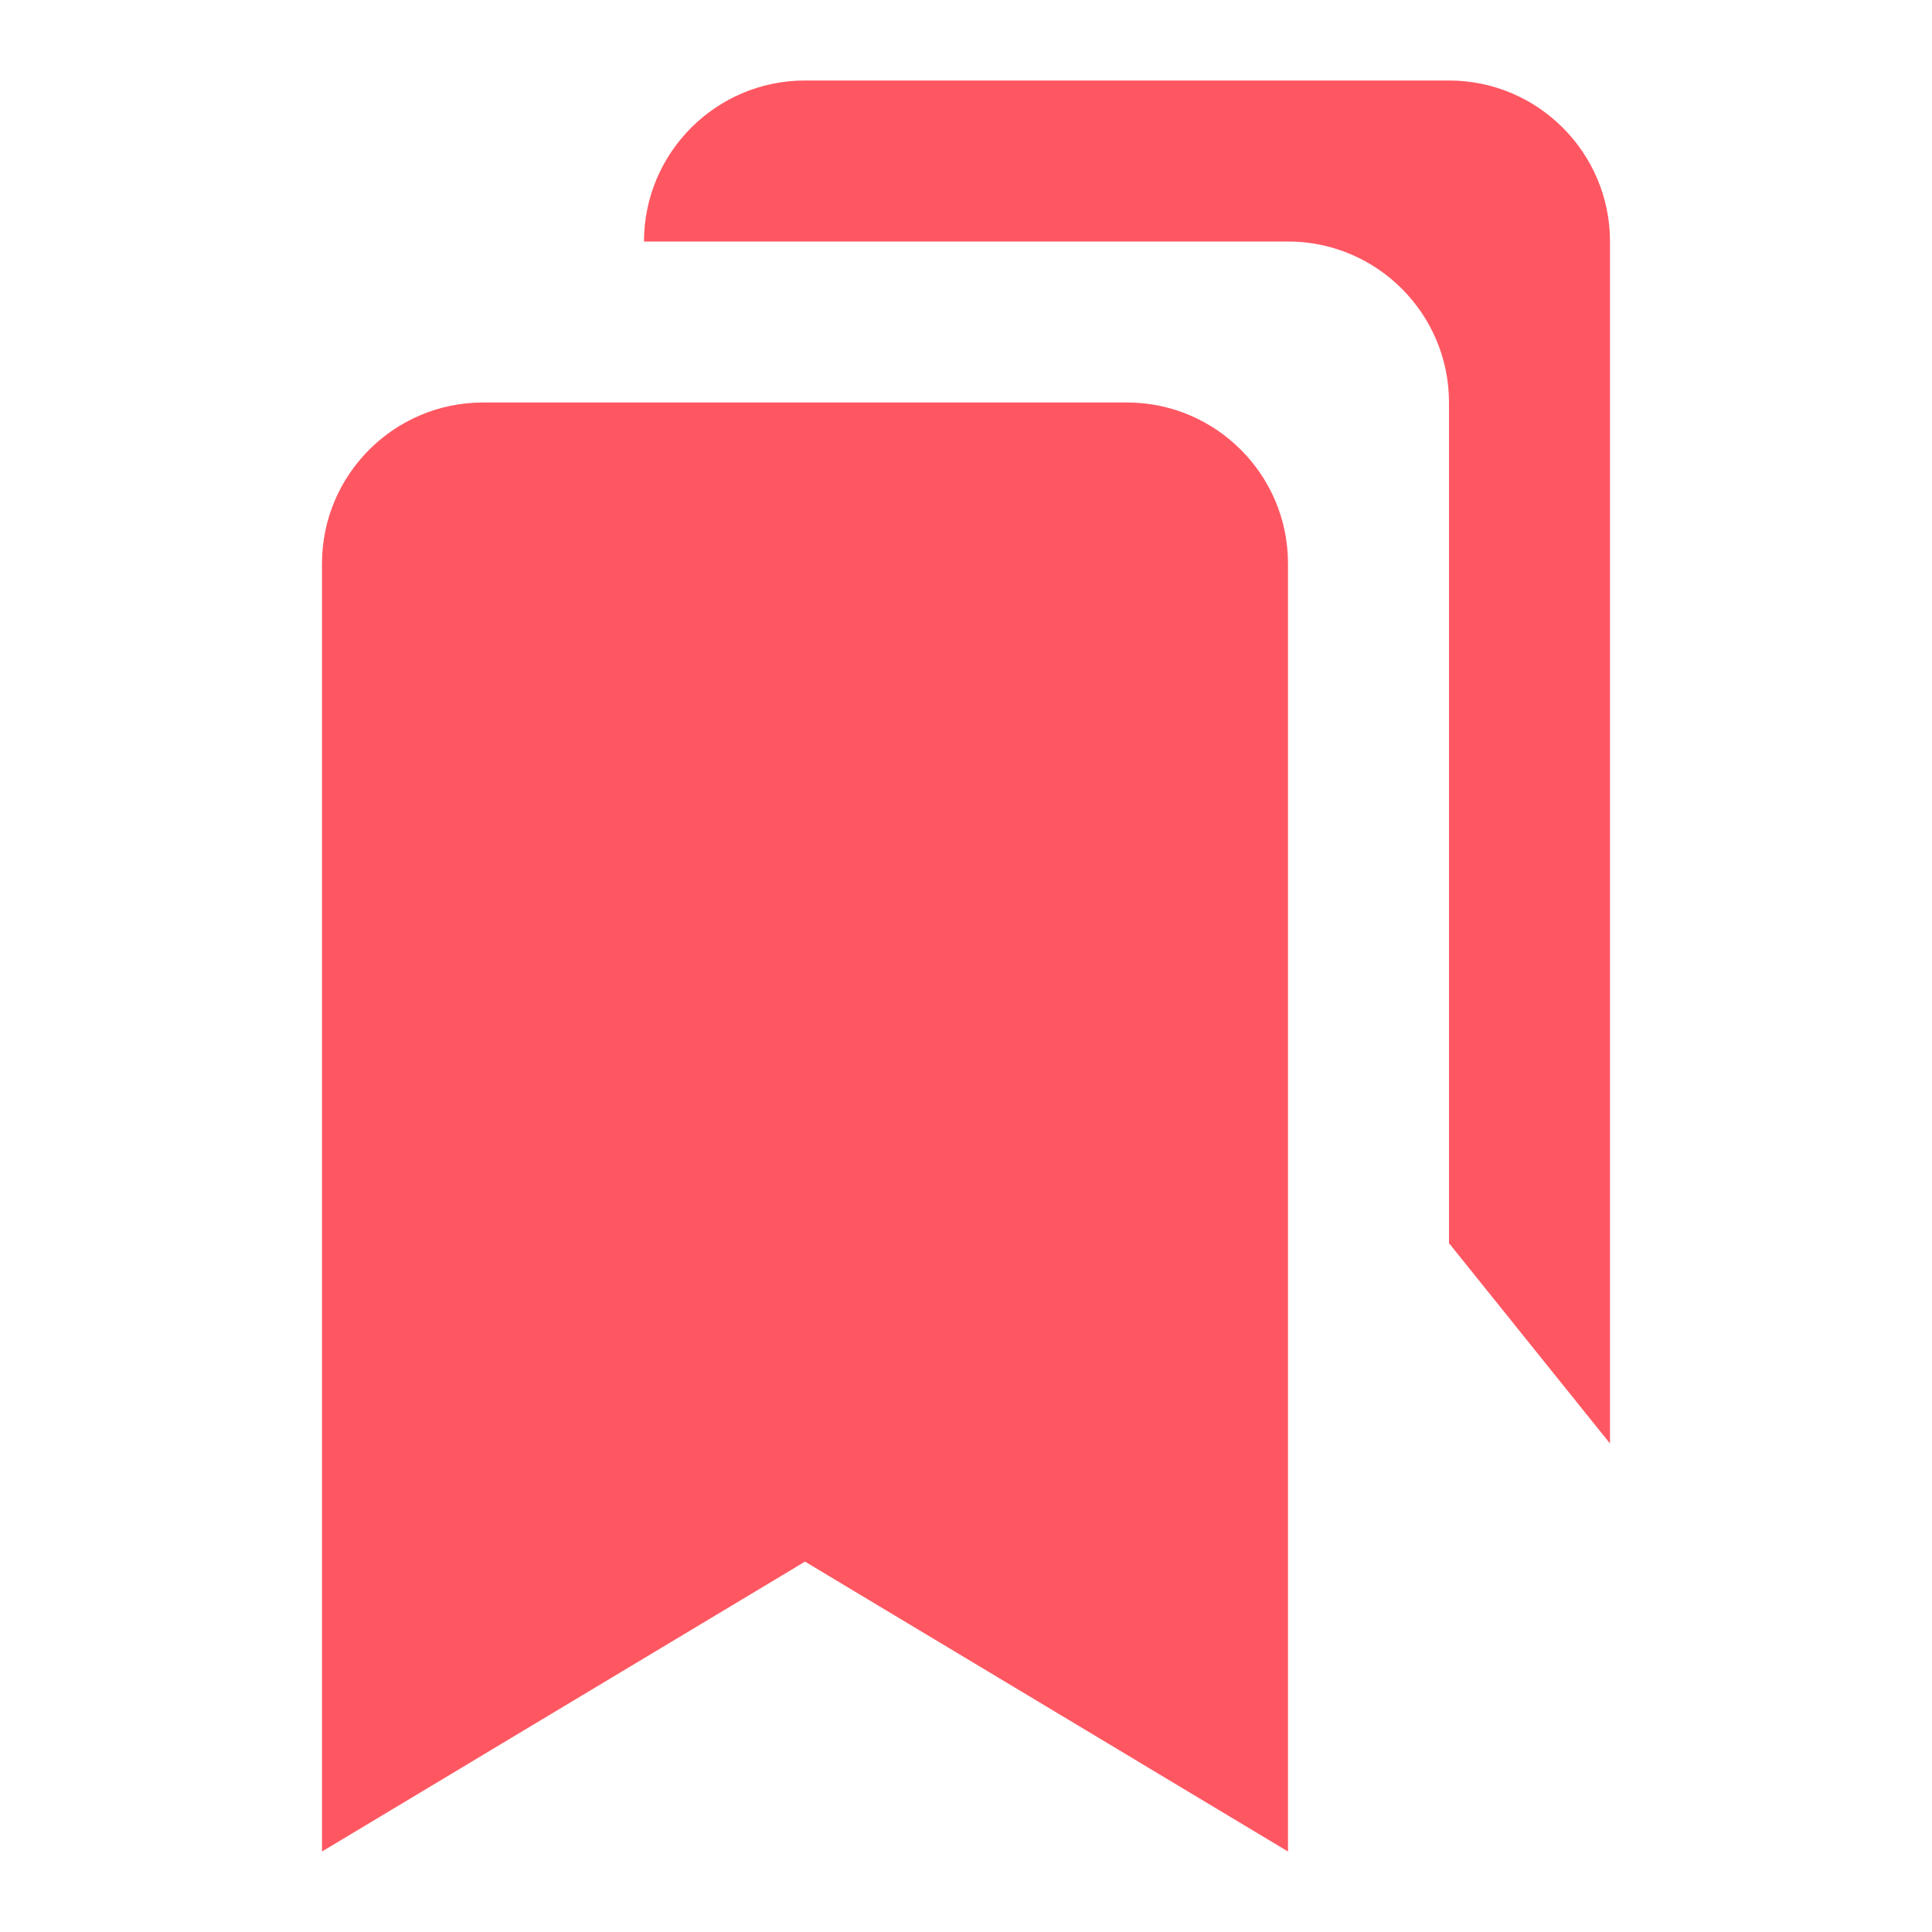
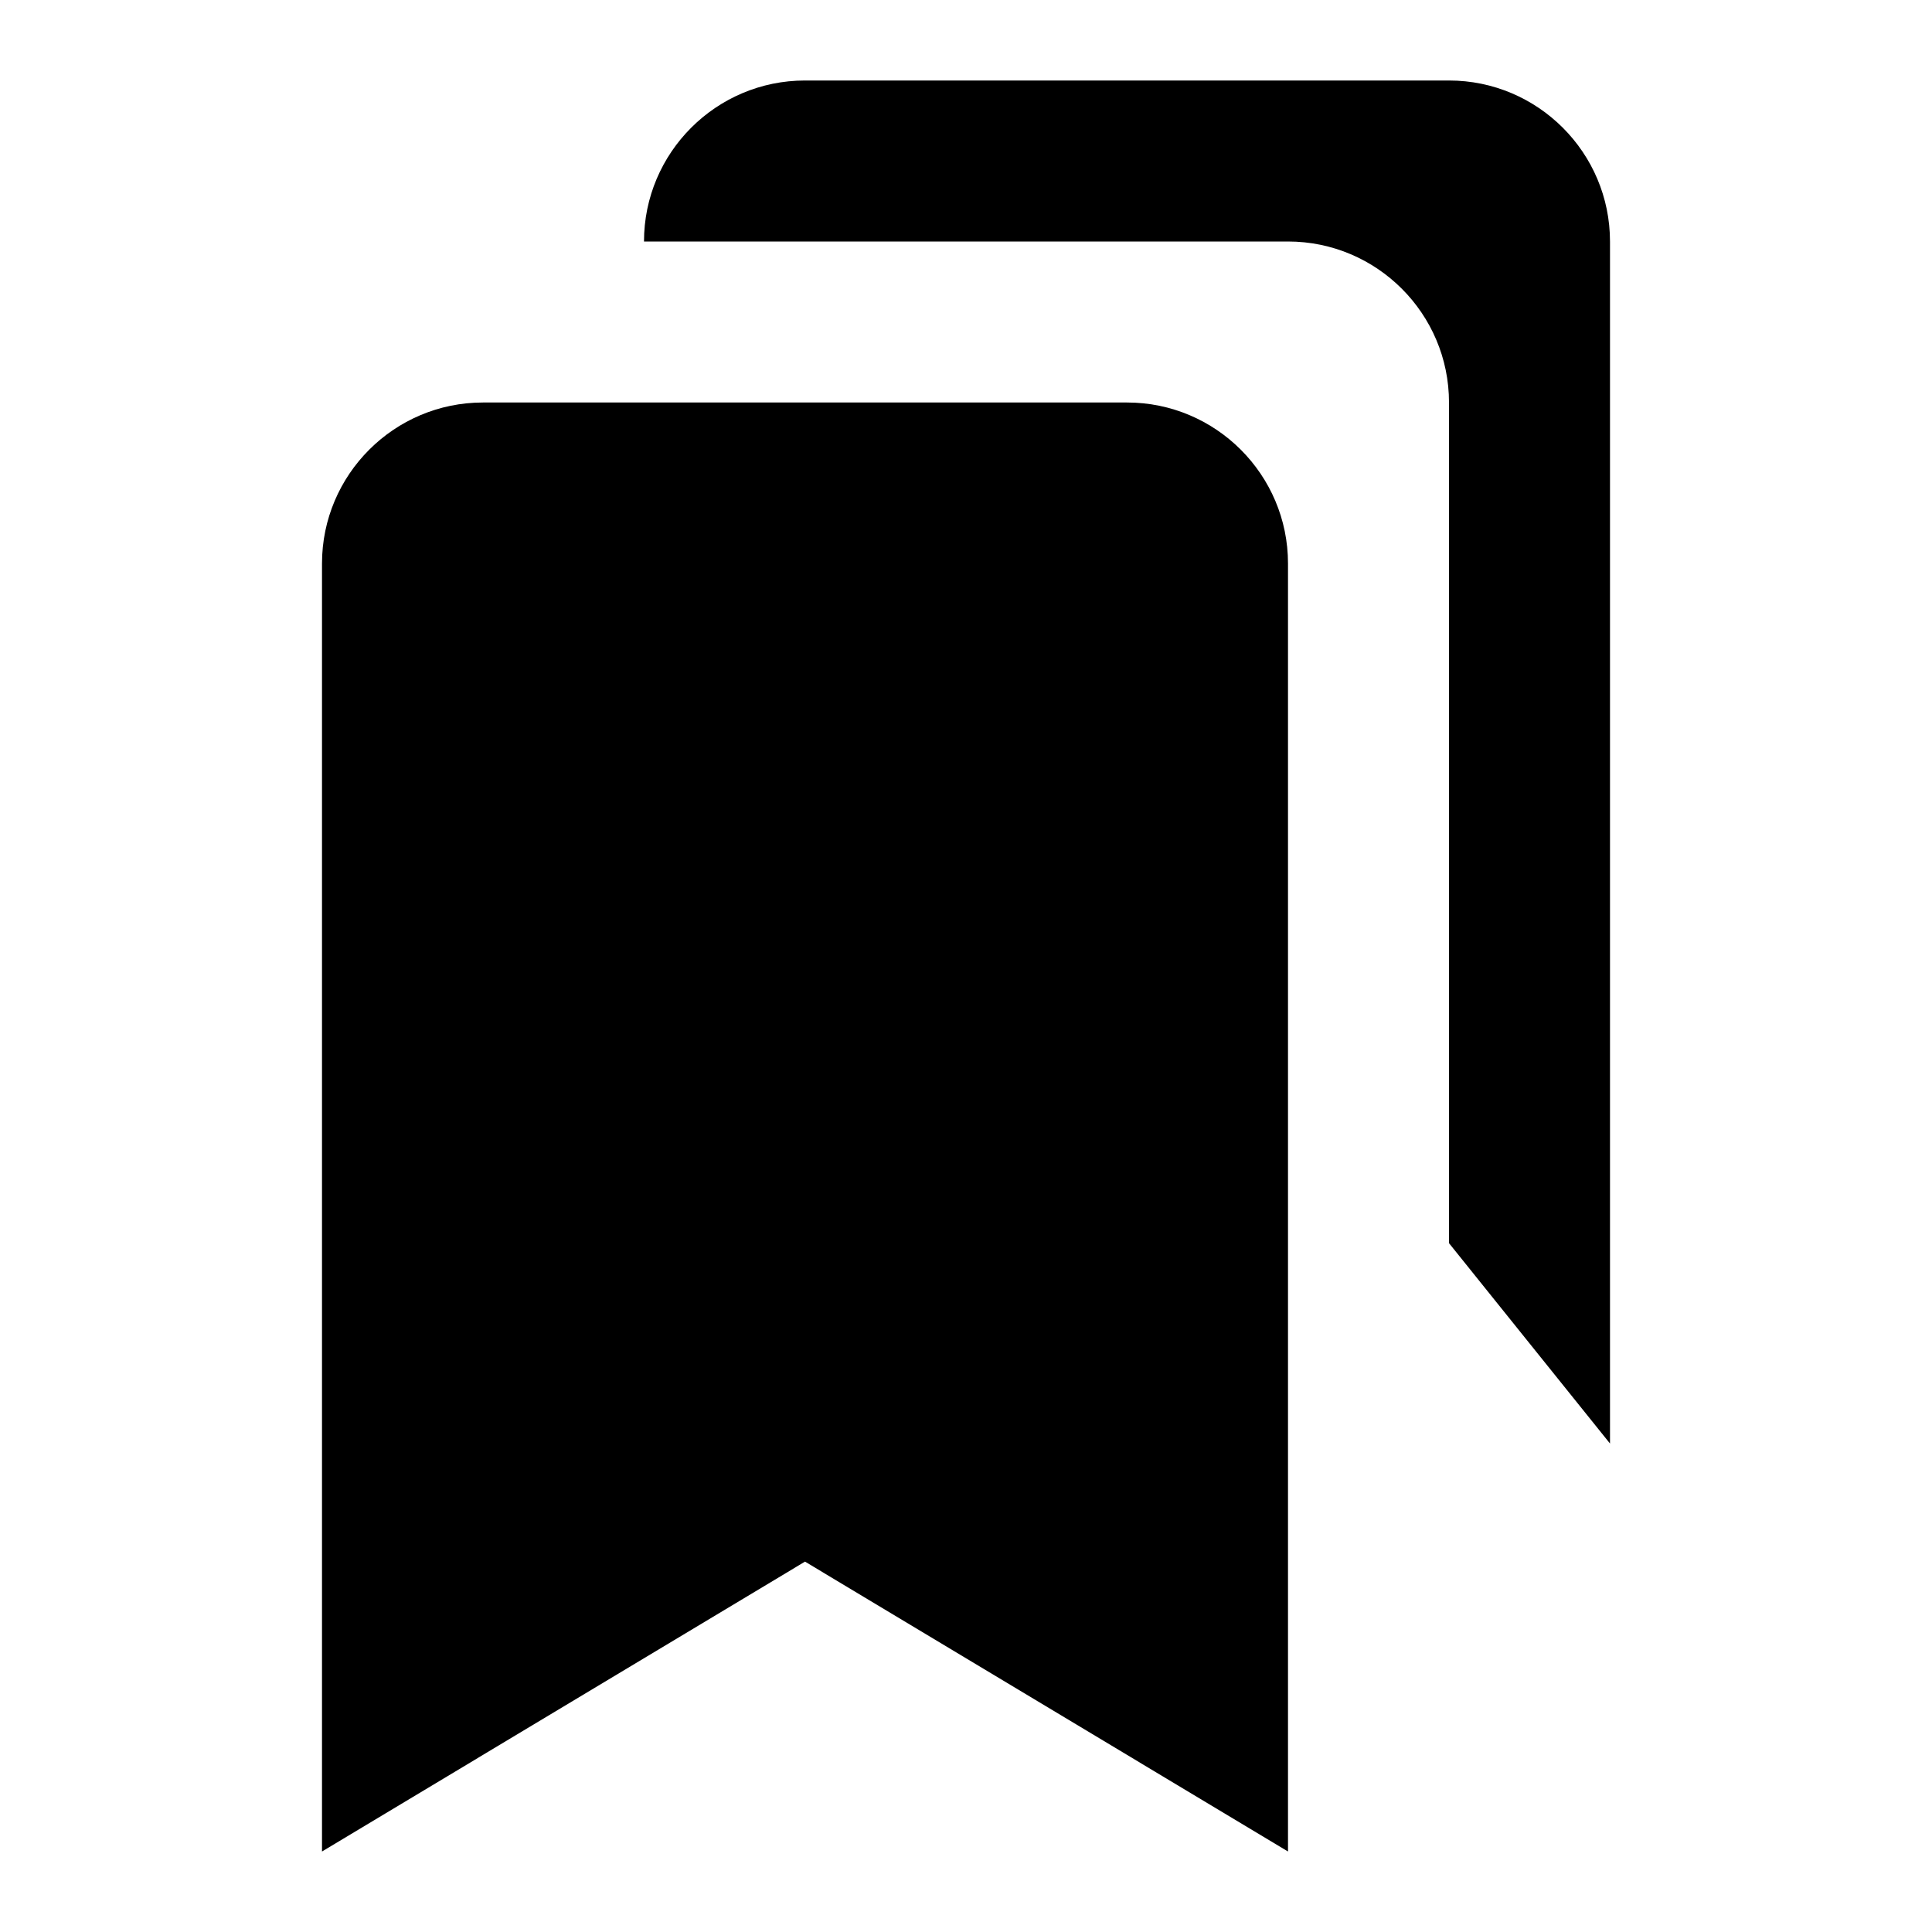
- <svg xmlns="http://www.w3.org/2000/svg" width="24" height="24" viewBox="0 0 24 24" fill="none">
-   <path d="M6 5H14C15.103 5 16 5.897 16 7V23L10 19.399L4 23V7C4 5.897 4.897 5 6 5Z" fill="#ff5762" />
-   <path d="M18 1H10C8.897 1 8 1.897 8 3H16C17.103 3 18 3.897 18 5V15.443L20 17.932V3C20 1.897 19.103 1 18 1Z" fill="#ff5762" />
+ <svg xmlns="http://www.w3.org/2000/svg" width="24" height="24" viewBox="0 0 24 24">
+   <path d="M6 5H14C15.103 5 16 5.897 16 7V23L10 19.399L4 23V7C4 5.897 4.897 5 6 5Z" fill="unset" />
+   <path d="M18 1H10C8.897 1 8 1.897 8 3H16C17.103 3 18 3.897 18 5V15.443L20 17.932V3C20 1.897 19.103 1 18 1Z" fill="unset" />
</svg>
